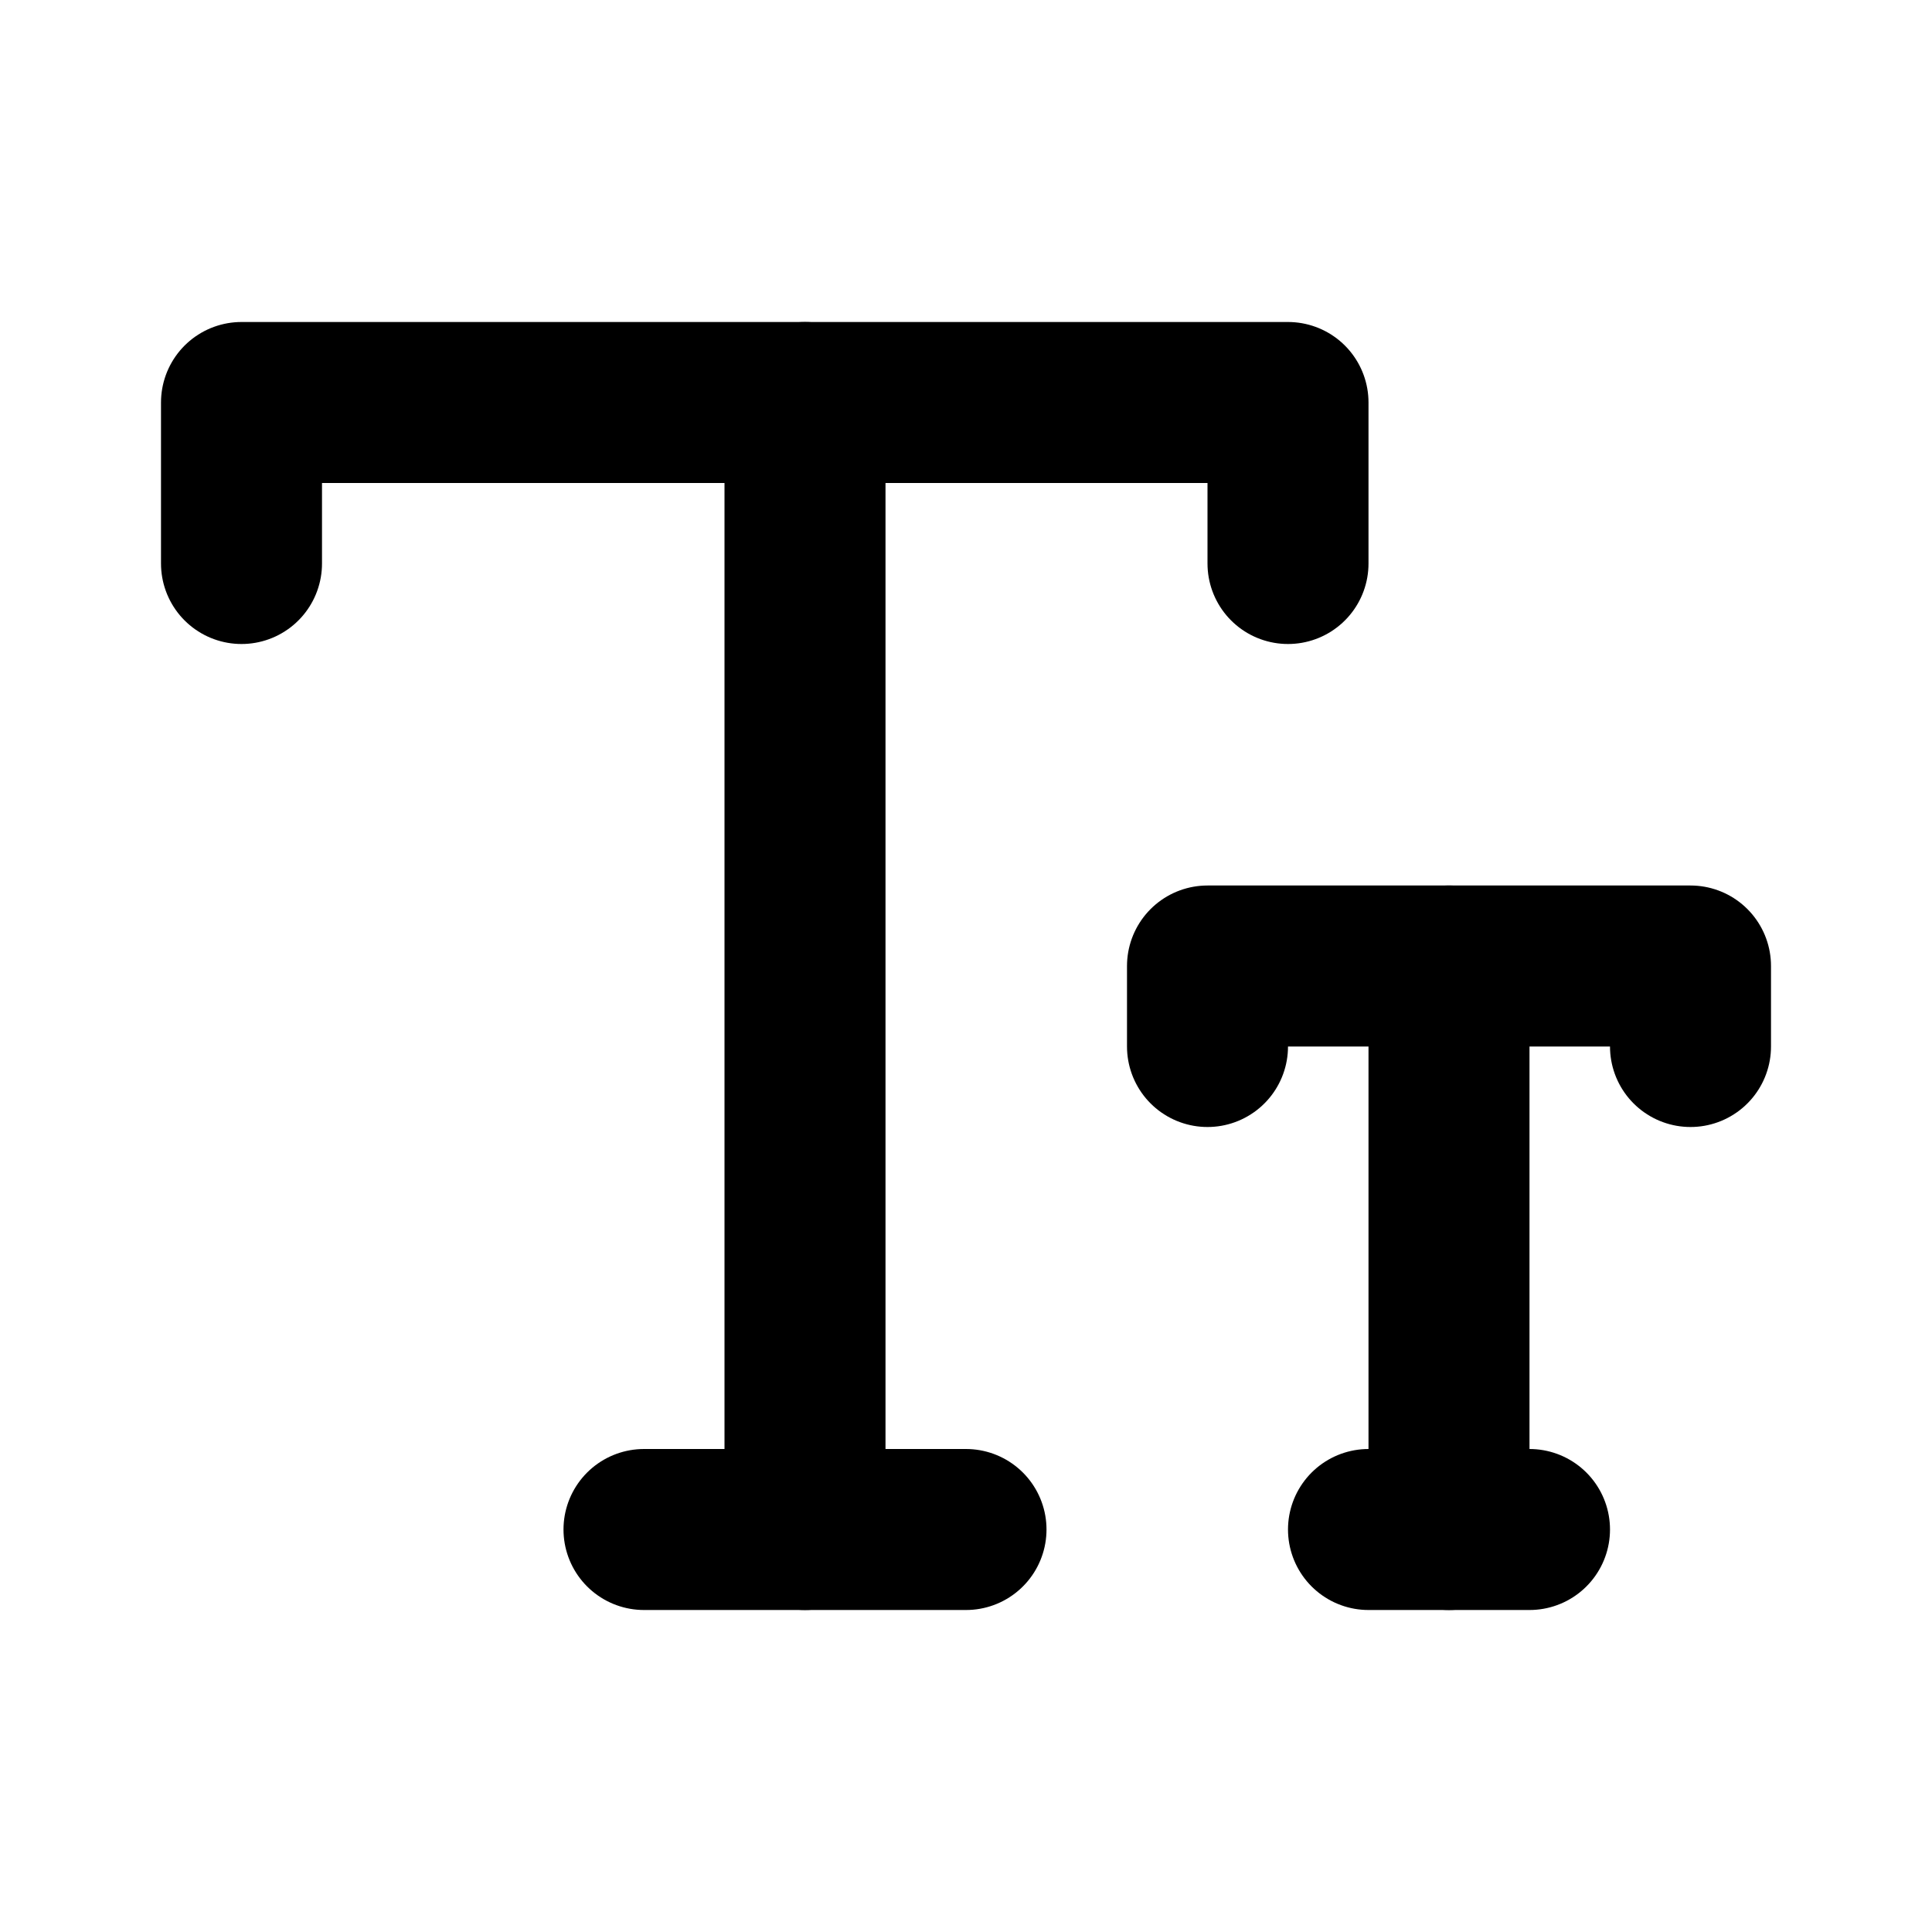
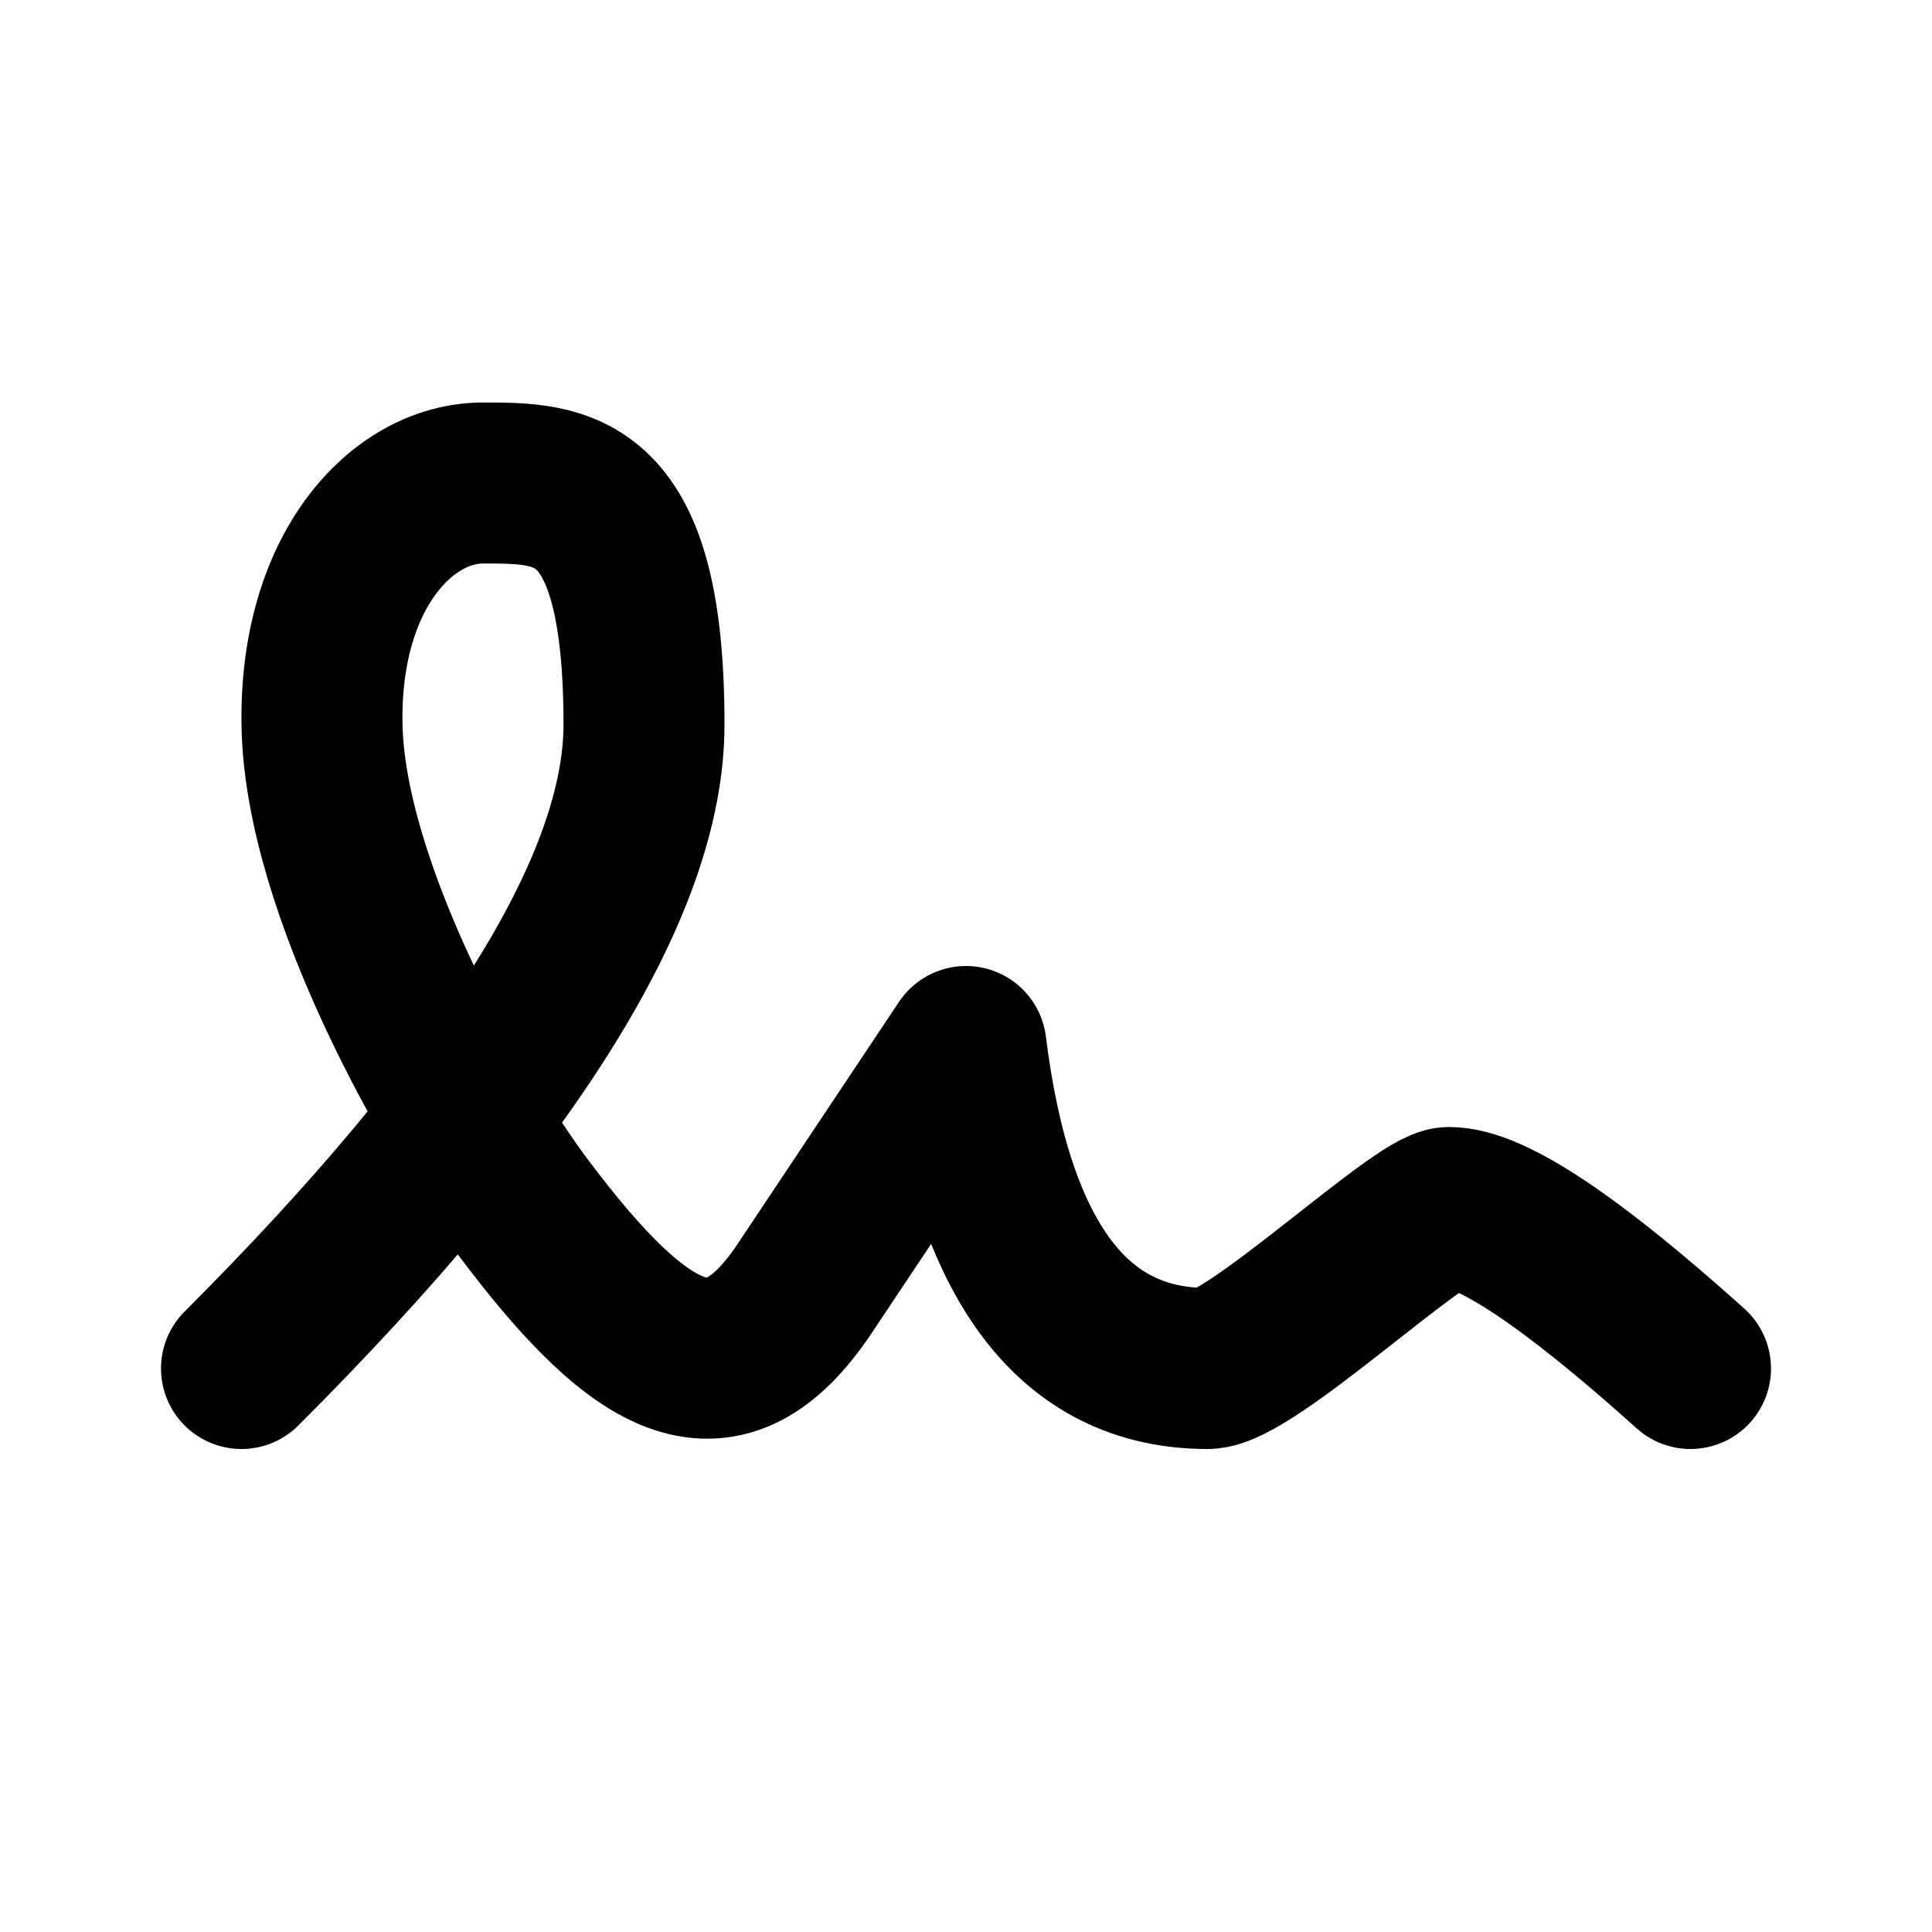
- <svg xmlns="http://www.w3.org/2000/svg" width="24" height="24" viewBox="0 0 24 24" fill="none" stroke="currentColor" stroke-width="2" stroke-linecap="round" stroke-linejoin="round" class="icon icon-tabler icons-tabler-outline icon-tabler-text-size">
+ <svg xmlns="http://www.w3.org/2000/svg" width="24" height="24" viewBox="0 0 24 24" fill="none" stroke="currentColor" stroke-width="2" stroke-linecap="round" stroke-linejoin="round" class="icon icon-tabler icons-tabler-outline icon-tabler-signature">
  <path stroke="none" d="M0 0h24v24H0z" fill="none" />
-   <path d="M3 7v-2h13v2" />
-   <path d="M10 5v14" />
-   <path d="M12 19h-4" />
-   <path d="M15 13v-1h6v1" />
-   <path d="M18 12v7" />
-   <path d="M17 19h2" />
+   <path d="M3 17c3.333 -3.333 5 -6 5 -8c0 -3 -1 -3 -2 -3s-2.032 1.085 -2 3c.034 2.048 1.658 4.877 2.5 6c1.5 2 2.5 2.5 3.5 1l2 -3c.333 2.667 1.333 4 3 4c.53 0 2.639 -2 3 -2c.517 0 1.517 .667 3 2" />
</svg>
